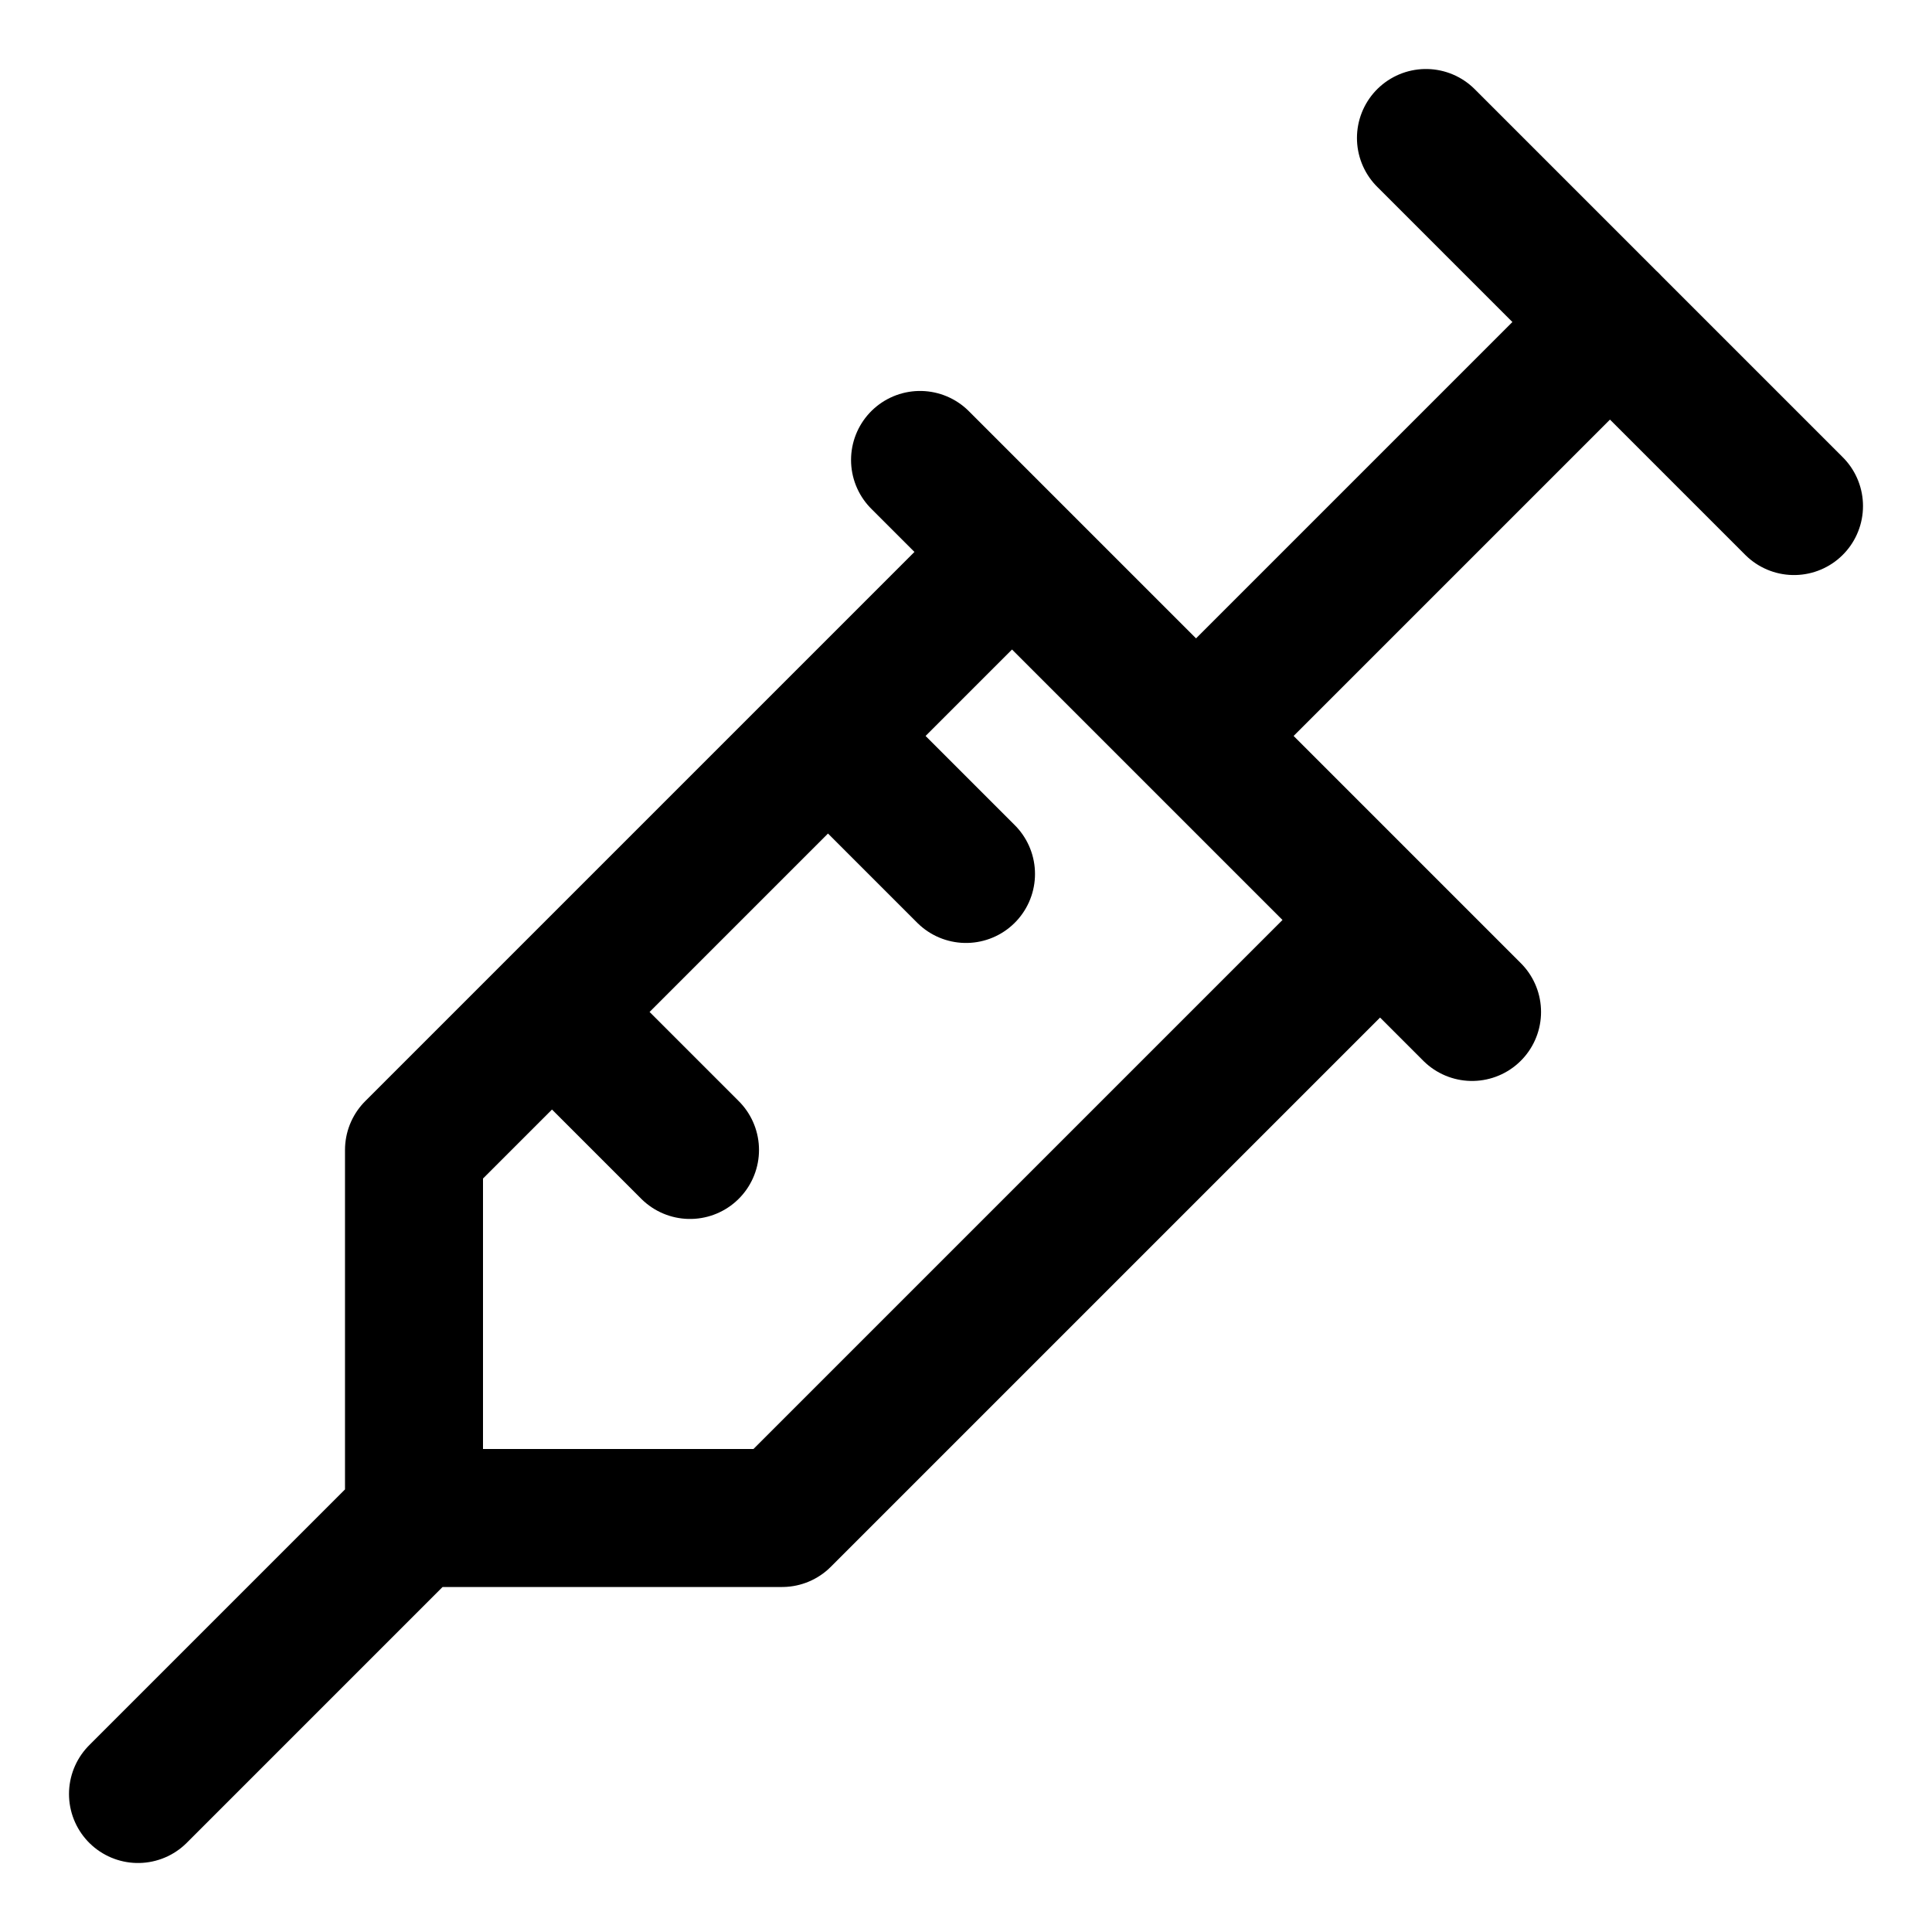
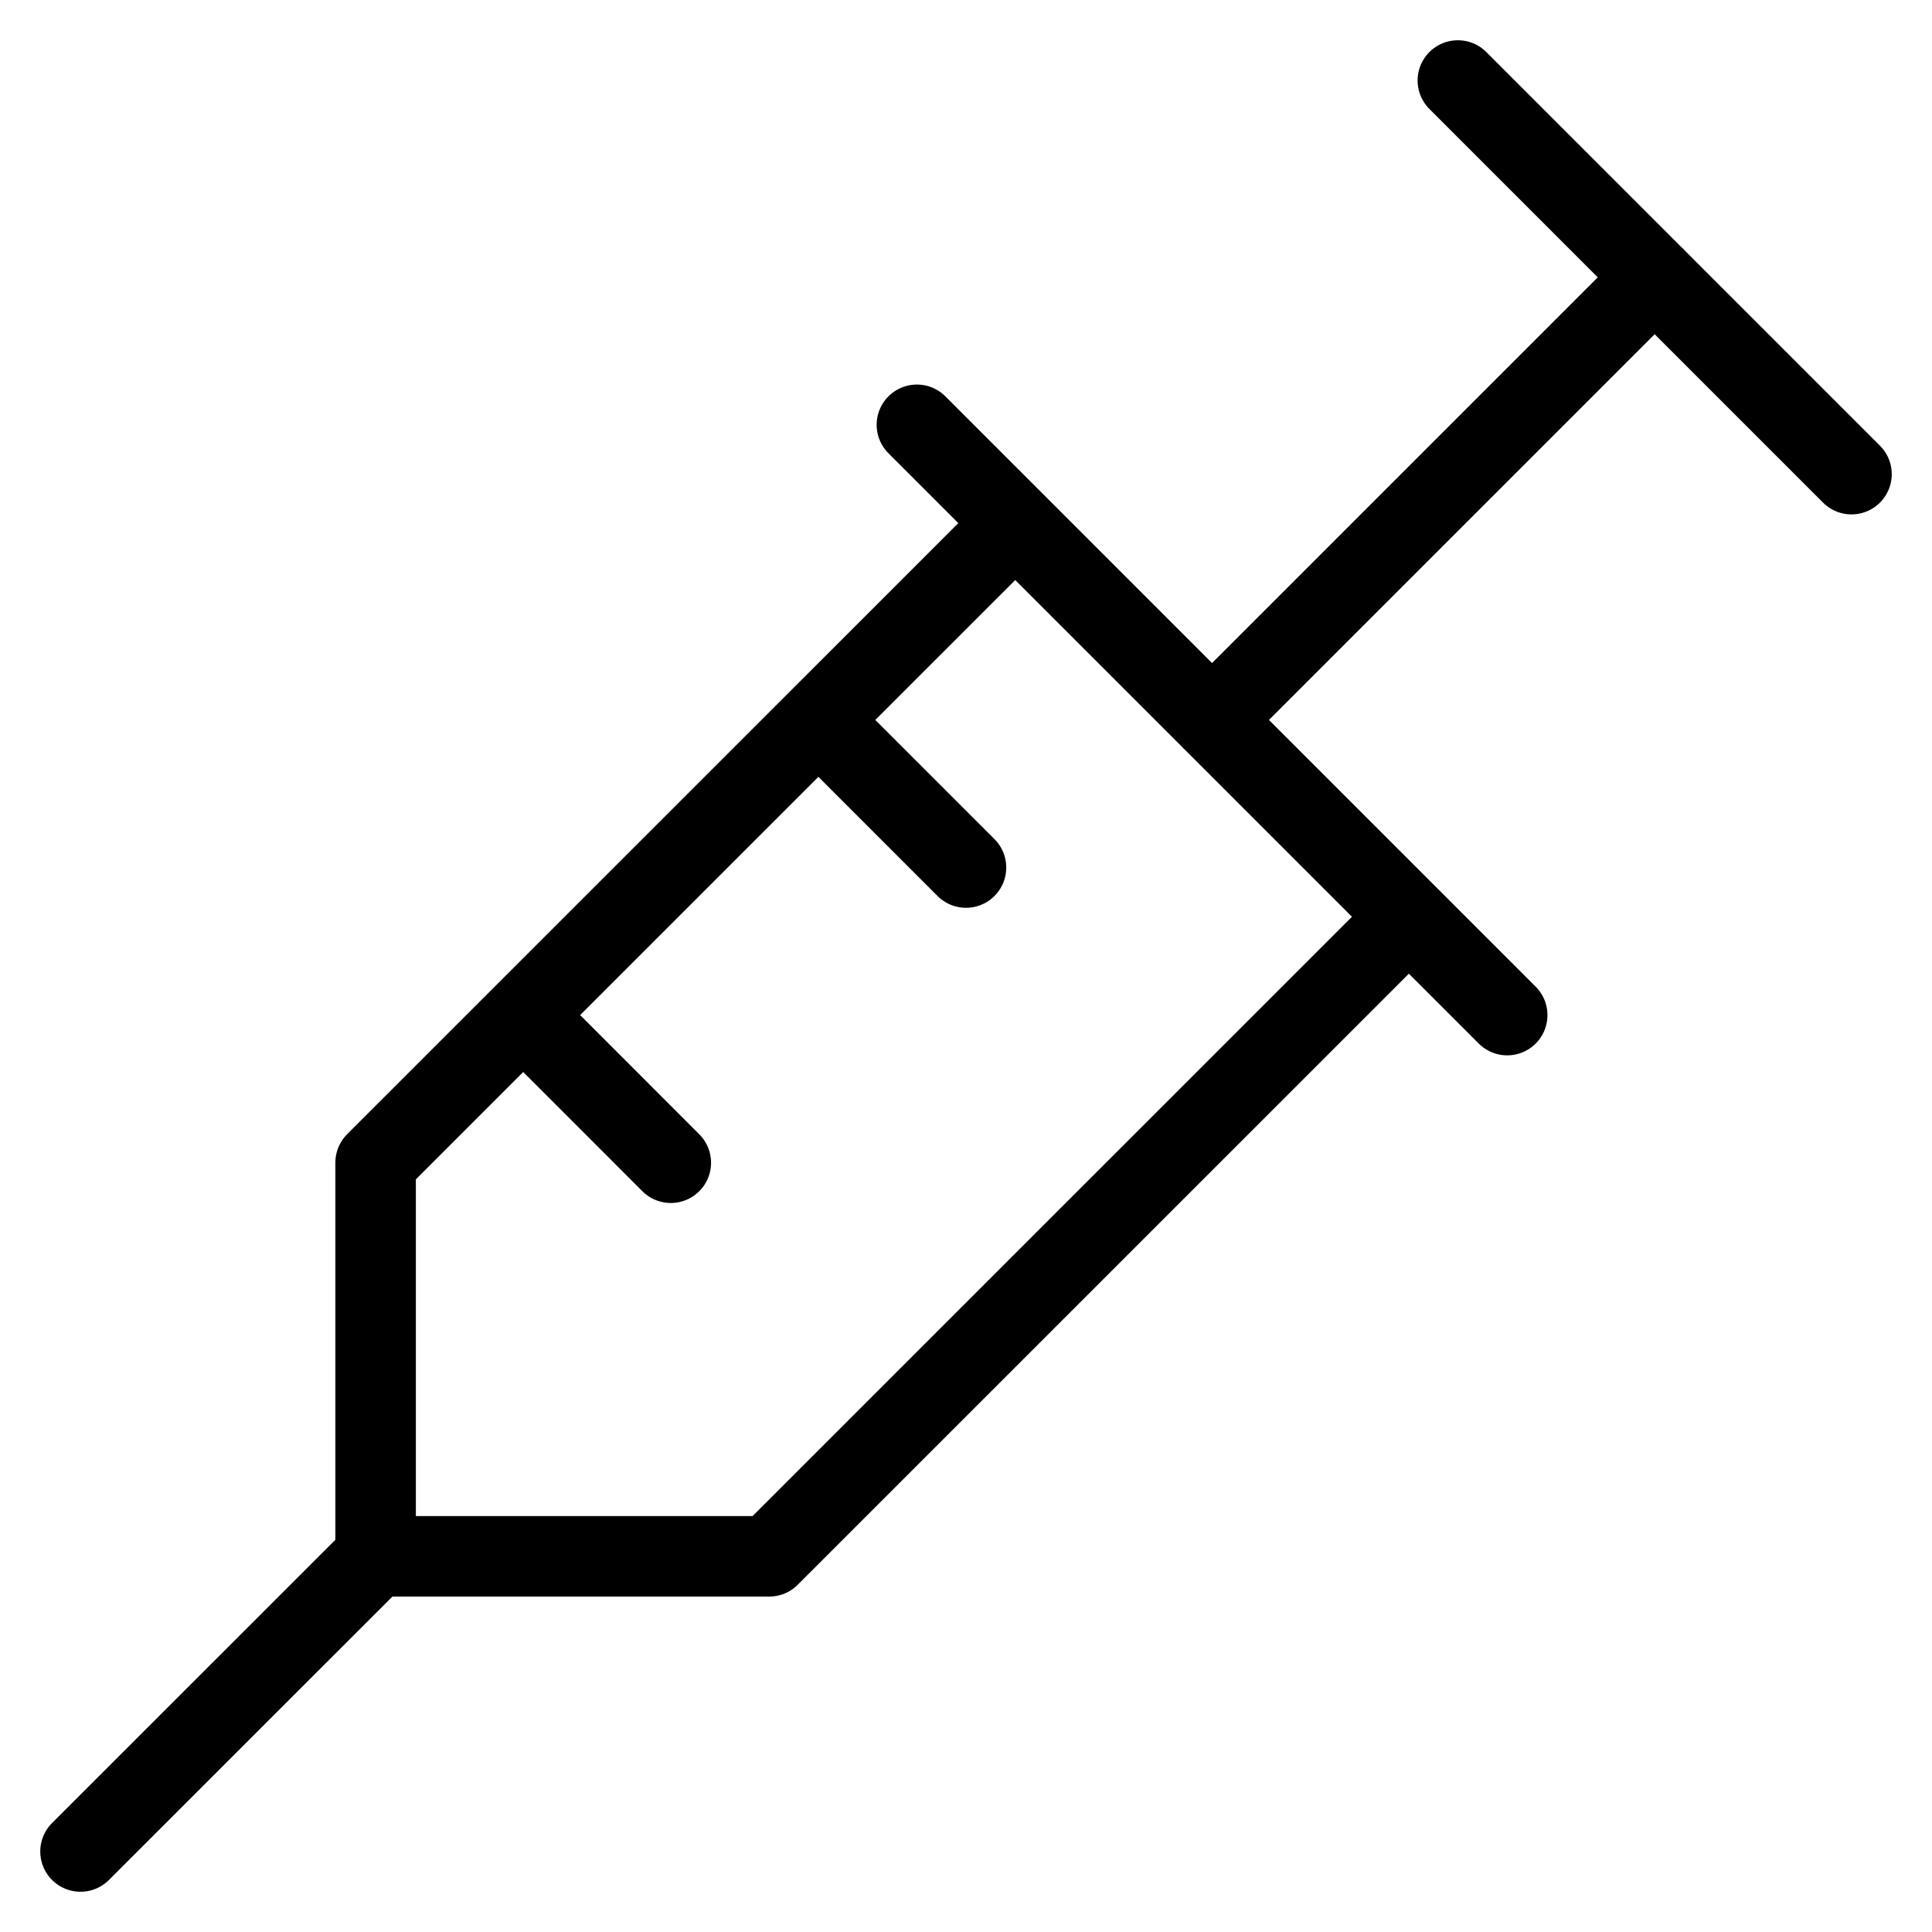
- <svg xmlns="http://www.w3.org/2000/svg" fill="none" viewBox="0 0 14 14">
-   <path stroke="currentColor" stroke-linecap="round" stroke-linejoin="round" d="M10.333 1 13 3.667m-1.333-1.334-3 3m-2-2 4 4M10 6.667 5.667 11H3V8.333L7.333 4M4 7.333l1 1m1-3 1 1M1 13l2-2" />
+ <svg xmlns="http://www.w3.org/2000/svg" fill="none" viewBox="0 0 24 24">
+   <path stroke="currentColor" stroke-linecap="round" stroke-linejoin="round" d="M18.11 1 23 5.89m-2.444-2.446-5.5 5.5M11.39 5.277l7.333 7.333M17.5 11.39l-7.944 7.943h-4.89m0 0v-4.89L12.61 6.5M4.668 19.333 1 23m5.5-10.39 1.833 1.834m1.834-5.5L12 10.777" />
</svg>
